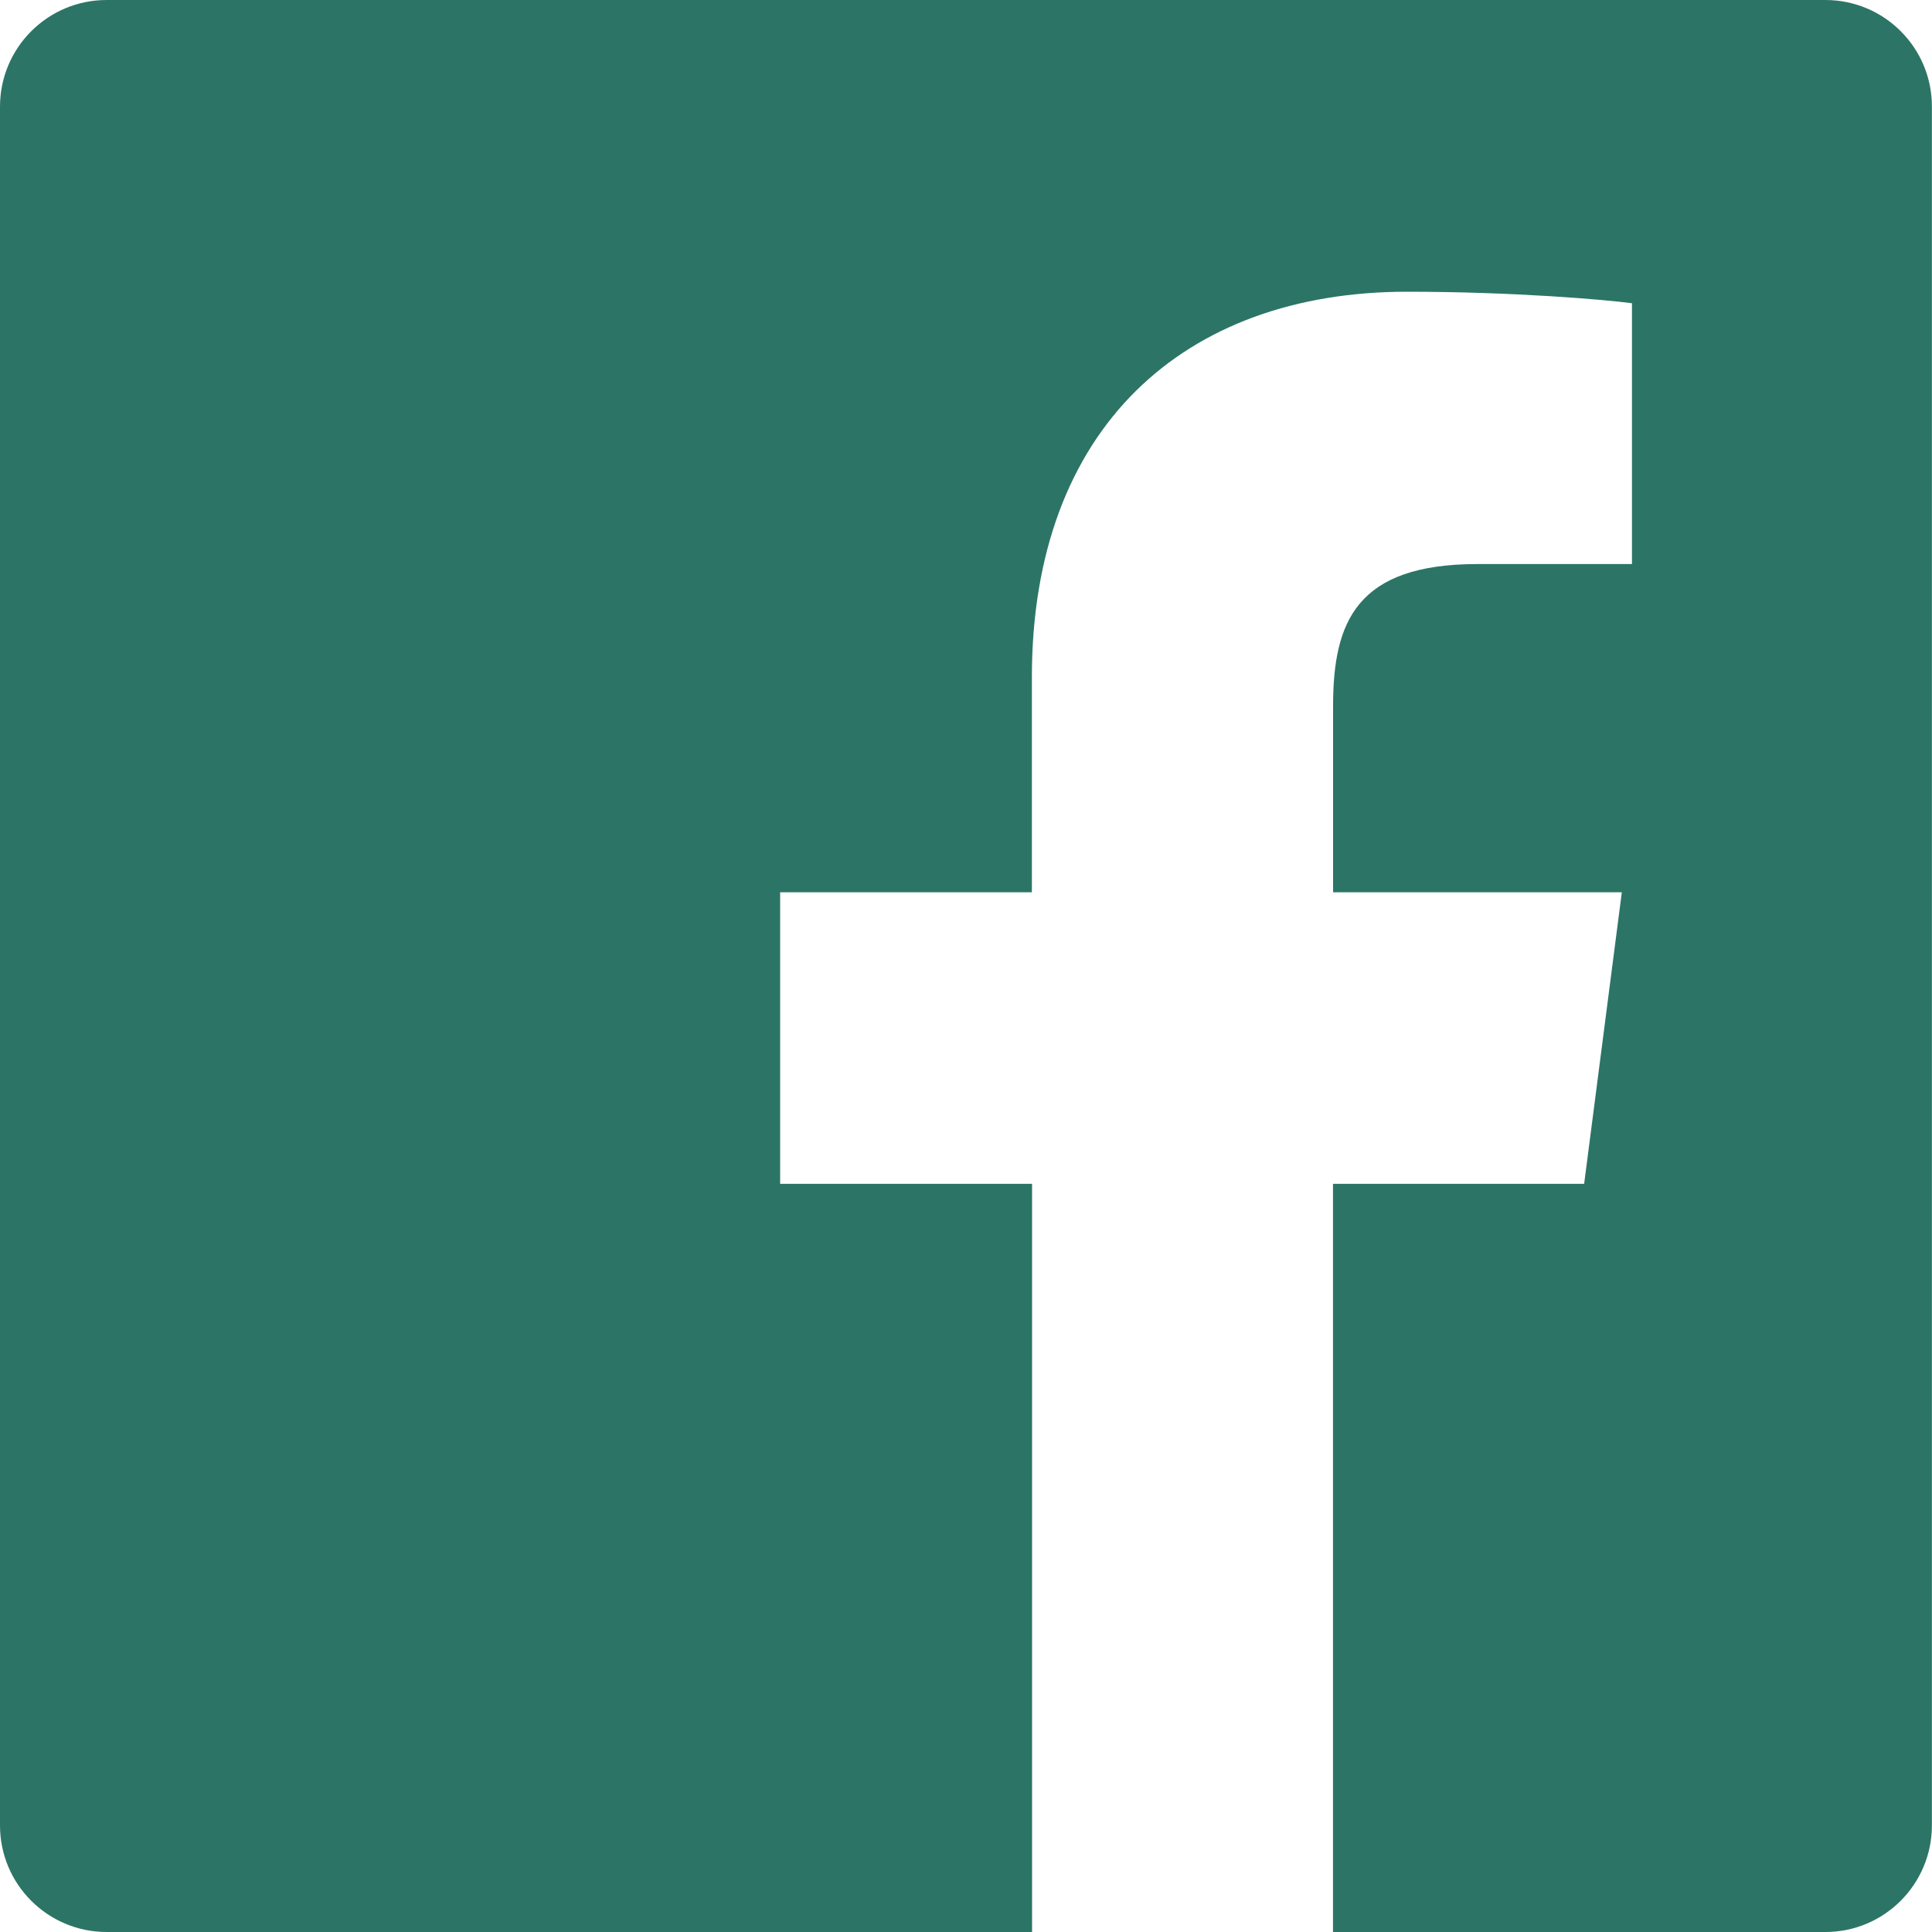
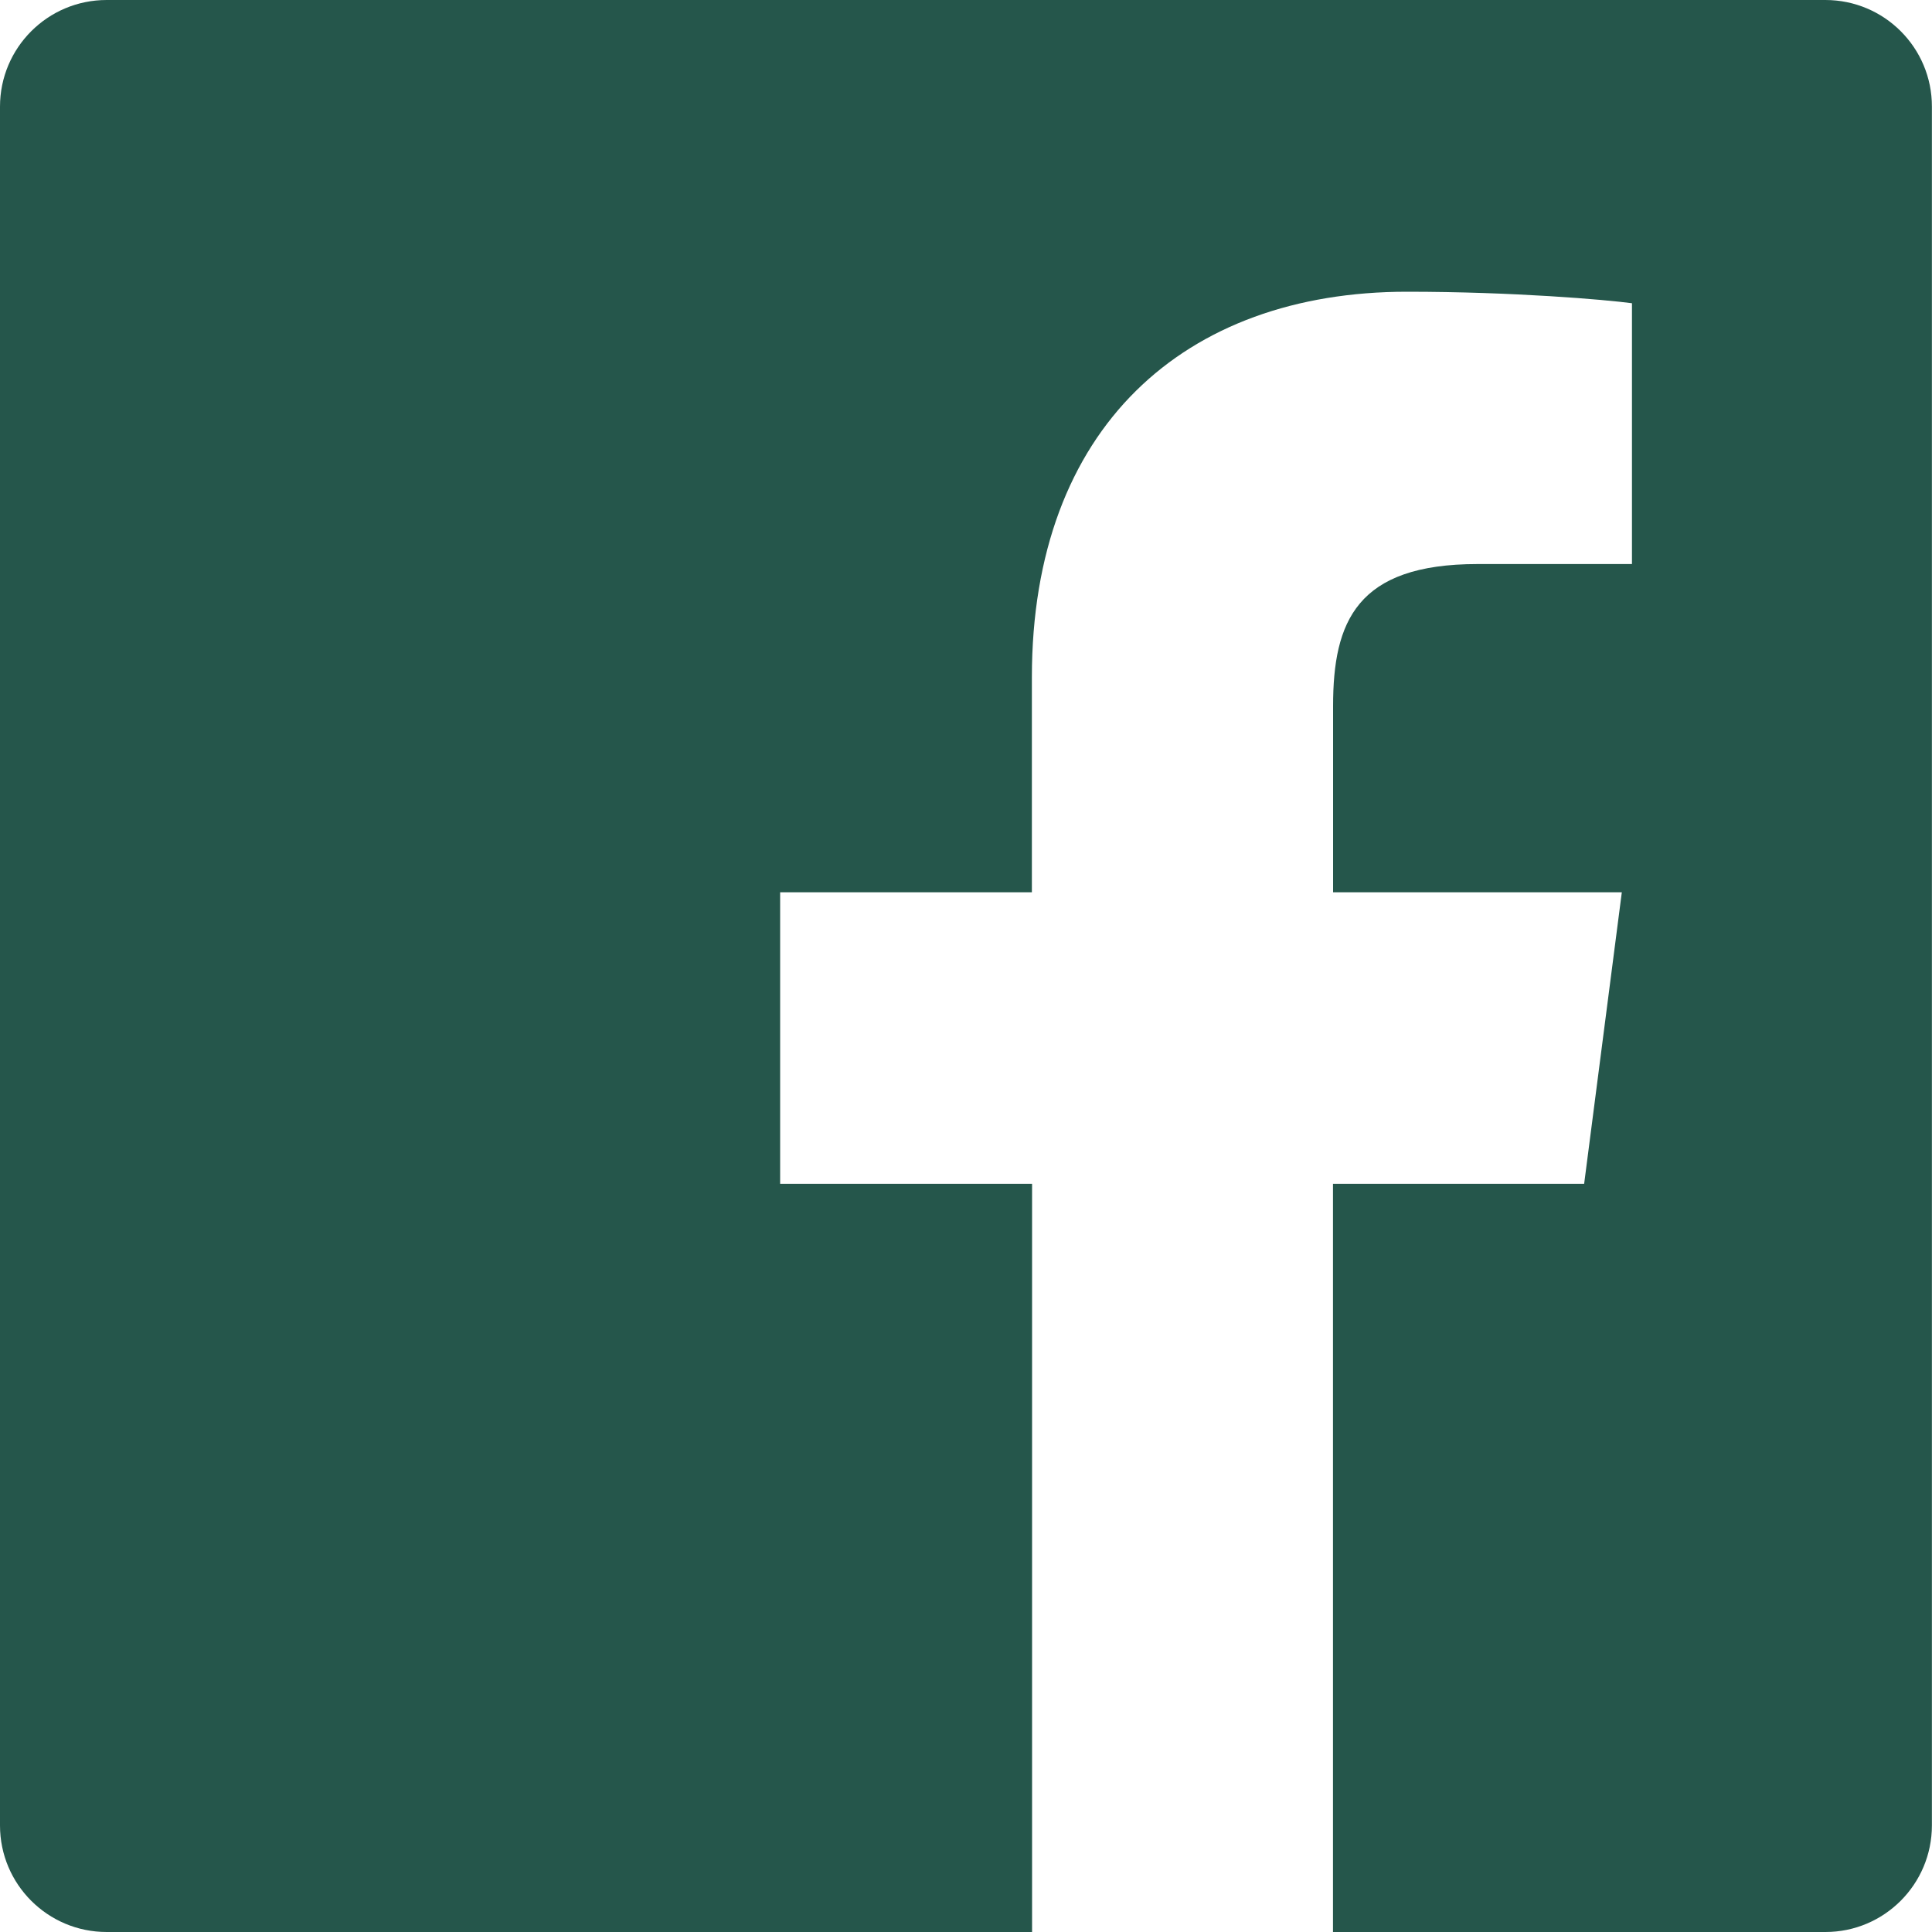
<svg xmlns="http://www.w3.org/2000/svg" width="20" height="20">
-   <path d="M18.896 0H1.104C.494 0 0 .494 0 1.104v17.793C0 19.506.494 20 1.104 20h9.58v-7.745H8.076V9.237h2.606V7.01c0-2.583 1.578-3.99 3.883-3.99 1.104 0 2.052.082 2.329.119v2.7h-1.598c-1.254 0-1.496.597-1.496 1.47v1.928h2.989l-.39 3.018h-2.6V20h5.098c.608 0 1.102-.494 1.102-1.104V1.104C20 .494 19.506 0 18.896 0z" fill="#2C7566" fill-rule="nonzero" />
+   <path d="M18.896 0H1.104C.494 0 0 .494 0 1.104v17.793C0 19.506.494 20 1.104 20h9.58v-7.745H8.076V9.237h2.606V7.01c0-2.583 1.578-3.99 3.883-3.99 1.104 0 2.052.082 2.329.119v2.7h-1.598c-1.254 0-1.496.597-1.496 1.47v1.928h2.989l-.39 3.018h-2.6V20h5.098c.608 0 1.102-.494 1.102-1.104V1.104C20 .494 19.506 0 18.896 0z" fill="#25564b" fill-rule="nonzero" />
</svg>
